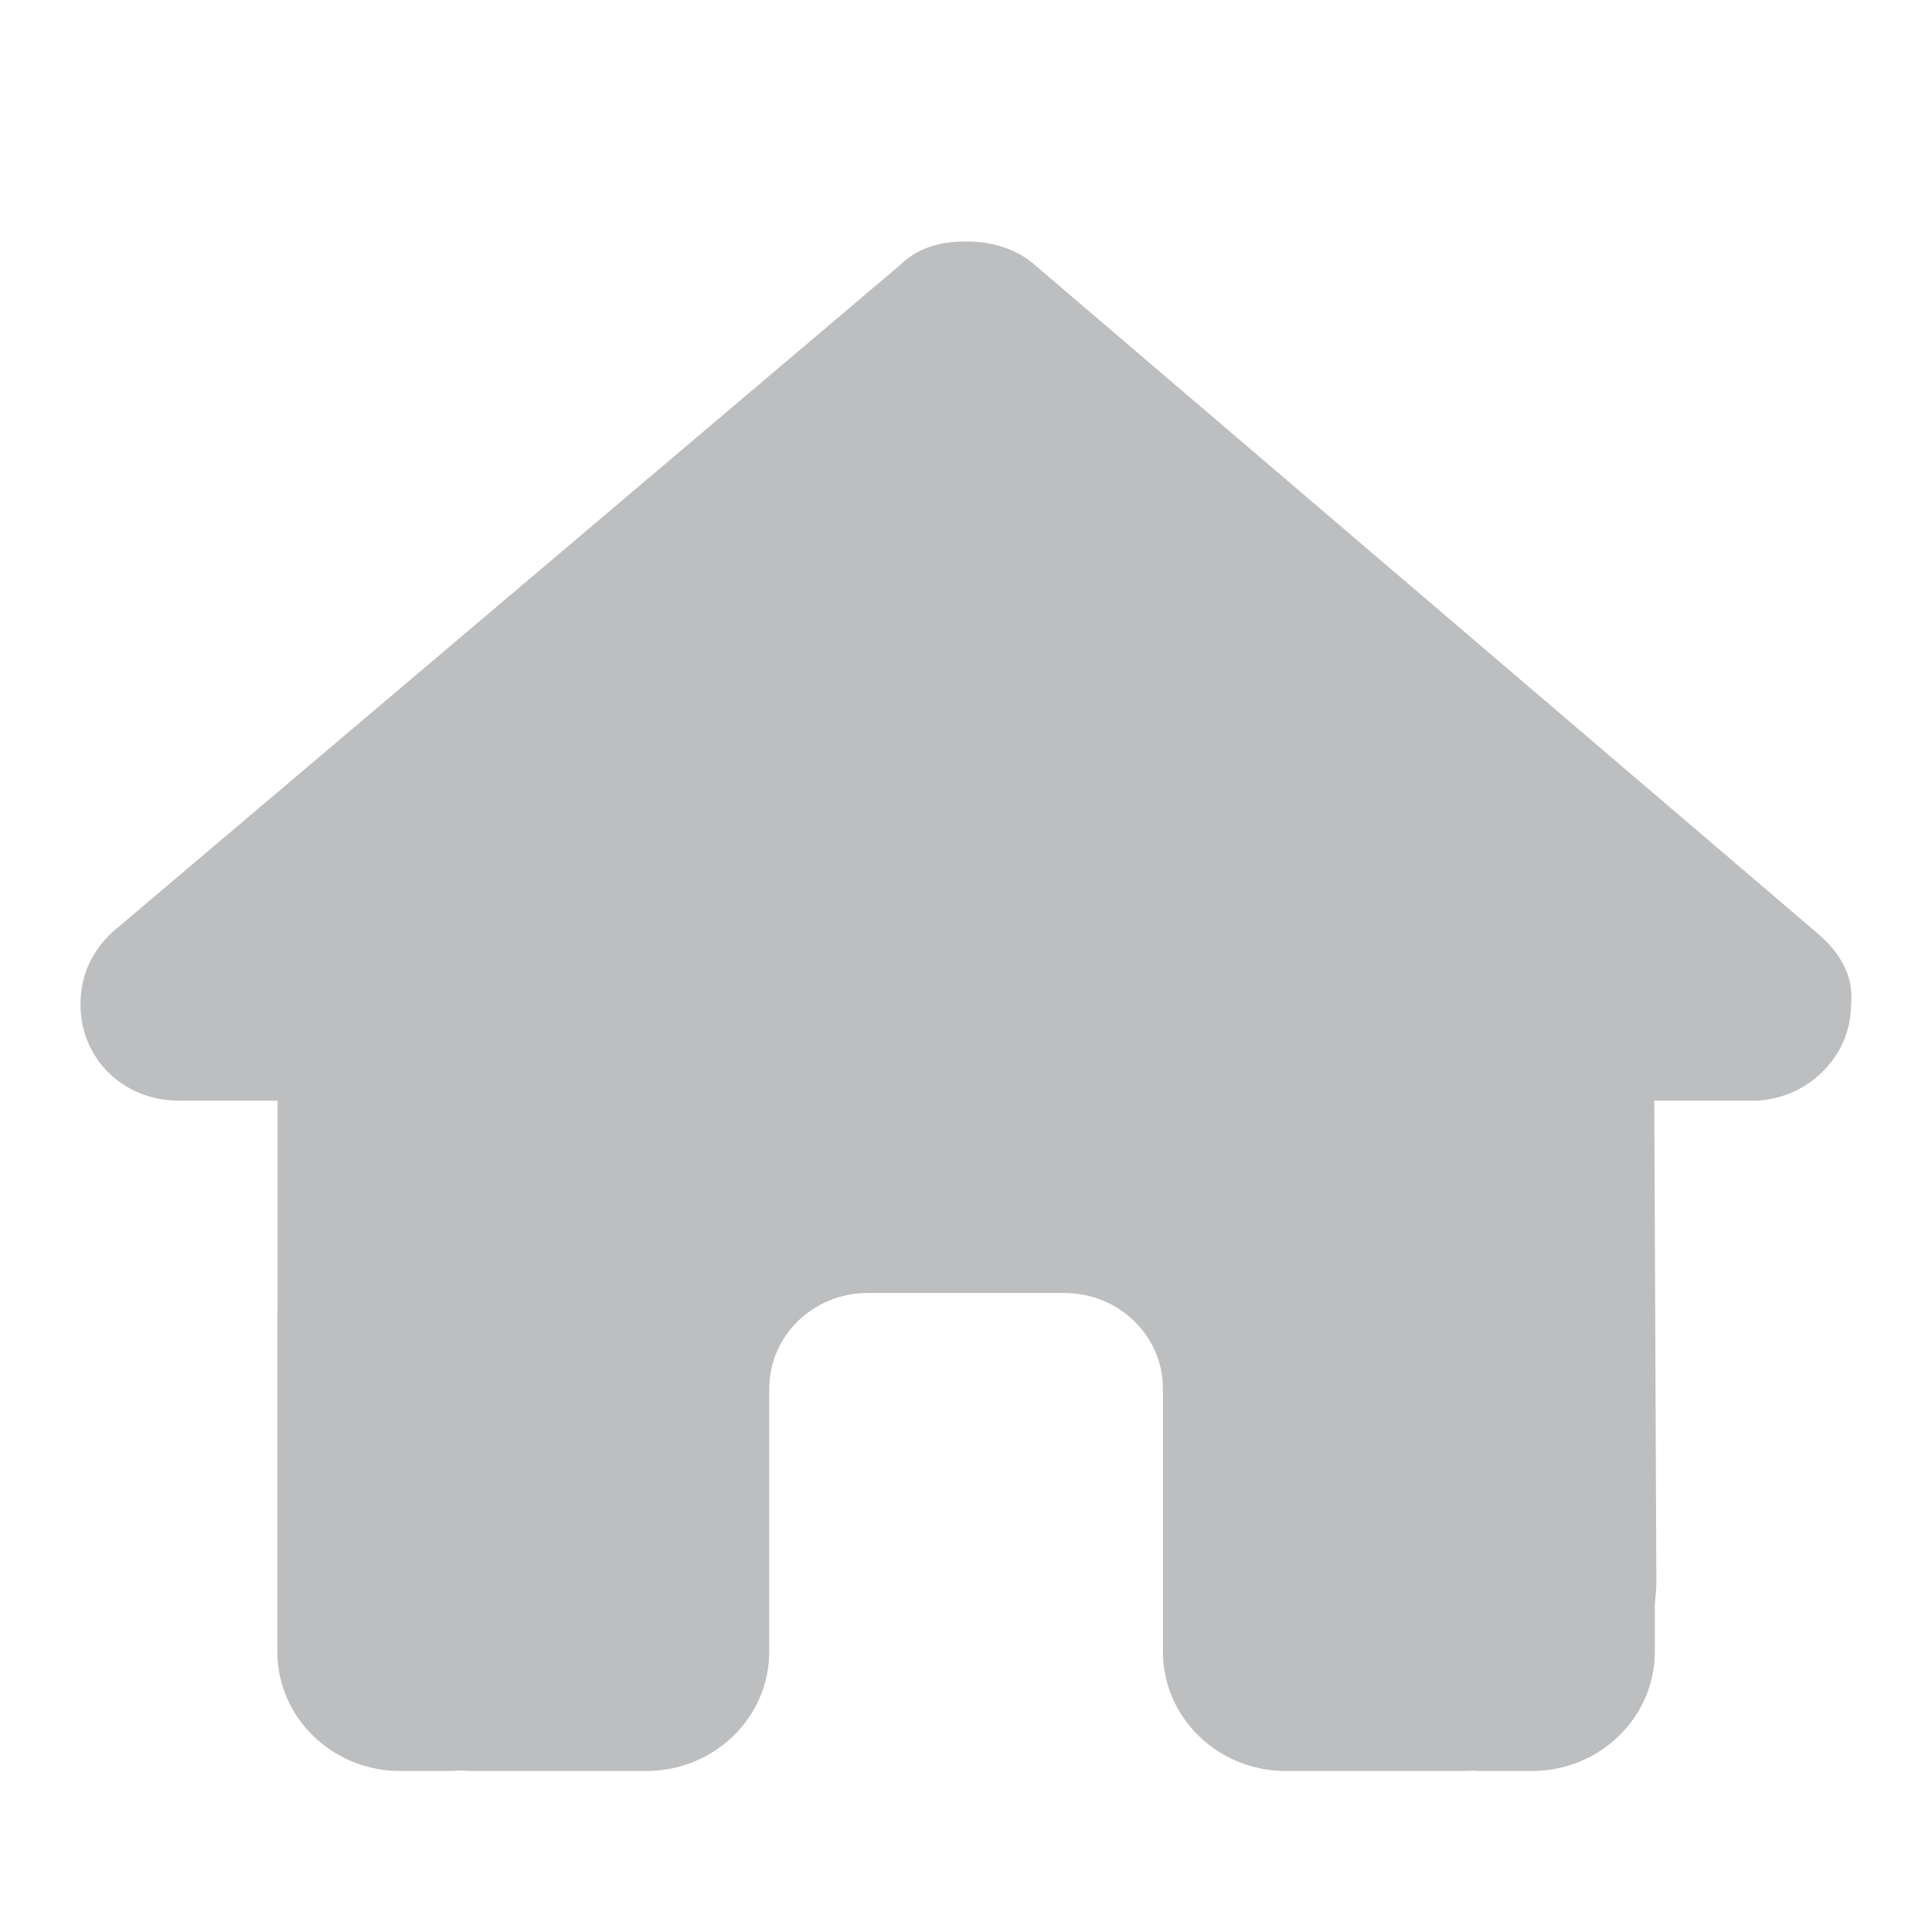
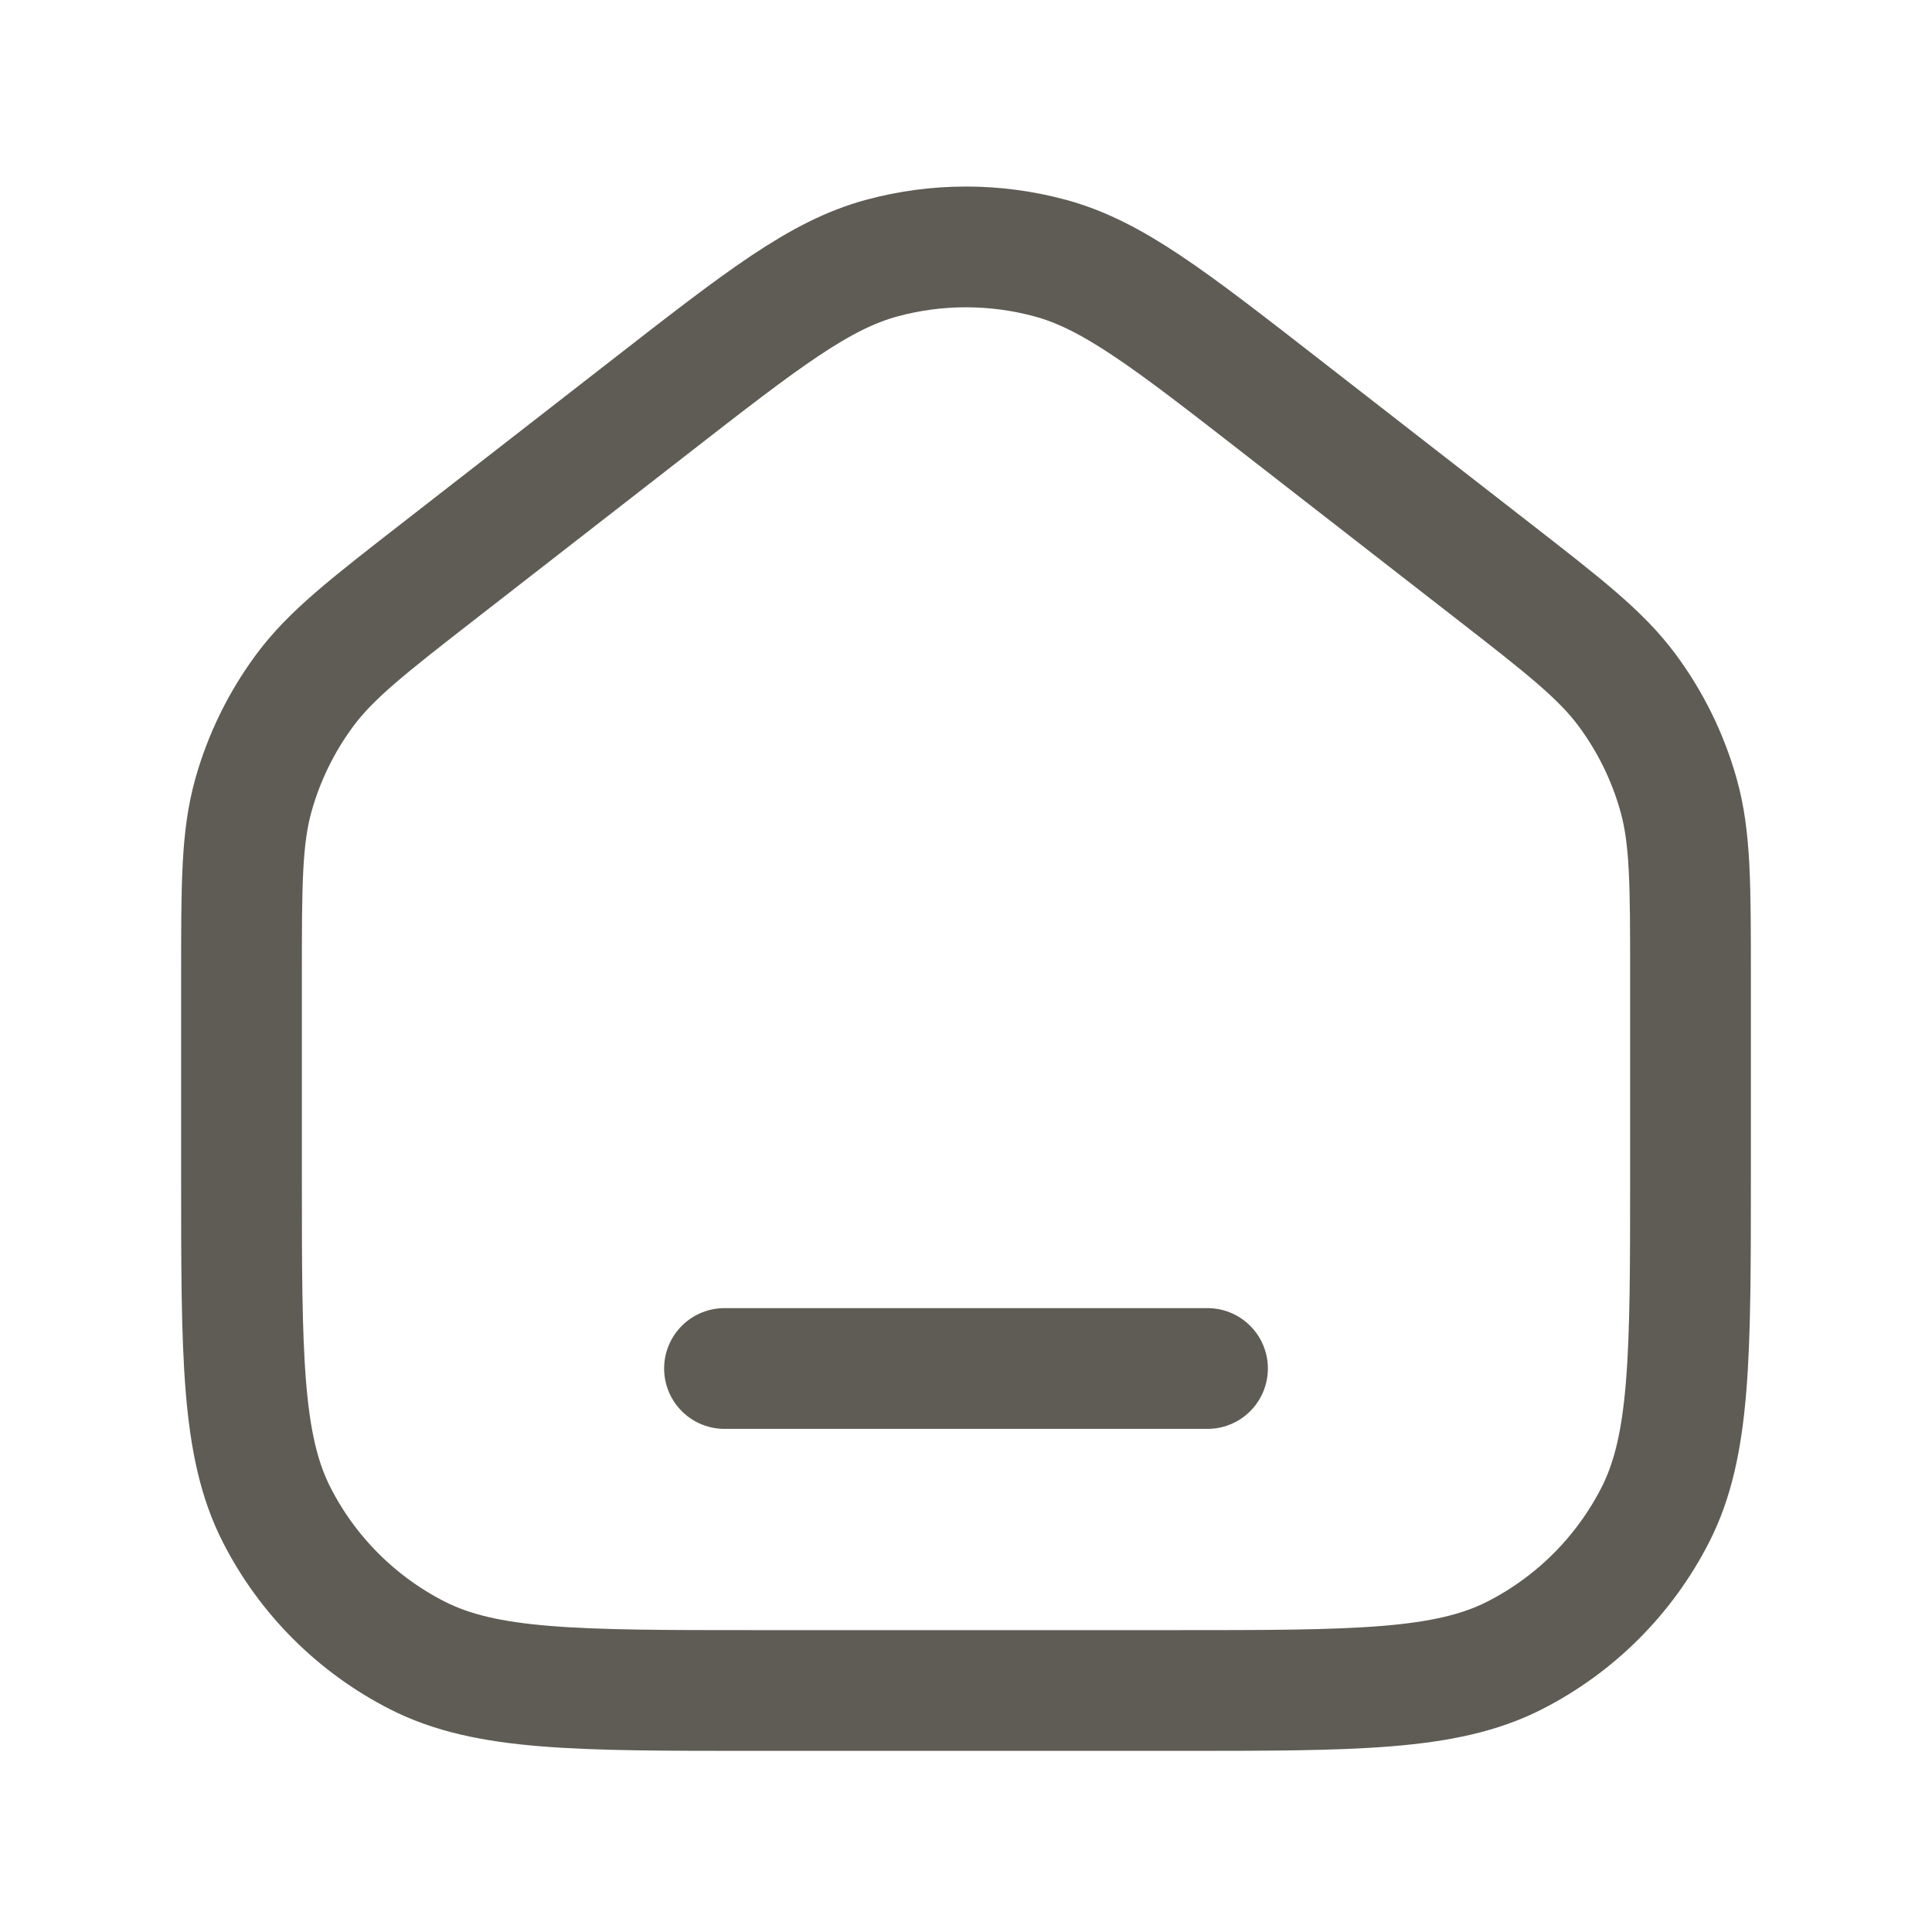
<svg xmlns="http://www.w3.org/2000/svg" width="24" height="24" viewBox="0 0 24 24" fill="none">
-   <path d="M22.994 12.481C22.994 13.149 22.421 13.673 21.772 13.673H20.55L20.576 19.618C20.576 19.718 20.569 19.818 20.557 19.918V20.516C20.557 21.336 19.873 22 19.029 22H18.418C18.376 22 18.334 22 18.292 21.996C18.239 22 18.185 22 18.132 22H16.89H15.973C15.129 22 14.446 21.336 14.446 20.516V19.625V17.25C14.446 16.593 13.899 16.062 13.223 16.062H10.779C10.102 16.062 9.556 16.593 9.556 17.25V19.625V20.516C9.556 21.336 8.873 22 8.028 22H7.112H5.893C5.836 22 5.779 21.996 5.721 21.993C5.675 21.996 5.63 22 5.584 22H4.973C4.128 22 3.445 21.336 3.445 20.516V16.359C3.445 16.326 3.445 16.289 3.448 16.256V13.673H2.222C1.535 13.673 1 13.153 1 12.481C1 12.148 1.115 11.851 1.382 11.591L11.176 3.297C11.443 3.037 11.749 3 12.016 3C12.284 3 12.589 3.074 12.818 3.26L22.574 11.591C22.88 11.851 23.032 12.148 22.994 12.481Z" fill="#BCBEC0" />
+   <path d="M9 17H15M3 14.6V12.13C3 10.981 3 10.407 3.148 9.878C3.279 9.41 3.495 8.969 3.784 8.578C4.111 8.136 4.564 7.783 5.471 7.078L8.071 5.056C9.476 3.963 10.179 3.416 10.955 3.206C11.639 3.021 12.361 3.021 13.045 3.206C13.821 3.416 14.524 3.963 15.929 5.056L18.529 7.078C19.436 7.783 19.889 8.136 20.216 8.578C20.505 8.969 20.721 9.41 20.852 9.878C21 10.407 21 10.981 21 12.13V14.6C21 16.84 21 17.96 20.564 18.816C20.18 19.569 19.569 20.18 18.816 20.564C17.96 21 16.84 21 14.6 21H9.4C7.16 21 6.04 21 5.184 20.564C4.431 20.18 3.819 19.569 3.436 18.816C3 17.96 3 16.84 3 14.6Z" stroke="#5F5C56" stroke-width="1.5" stroke-linecap="round" stroke-linejoin="round" />
</svg>
